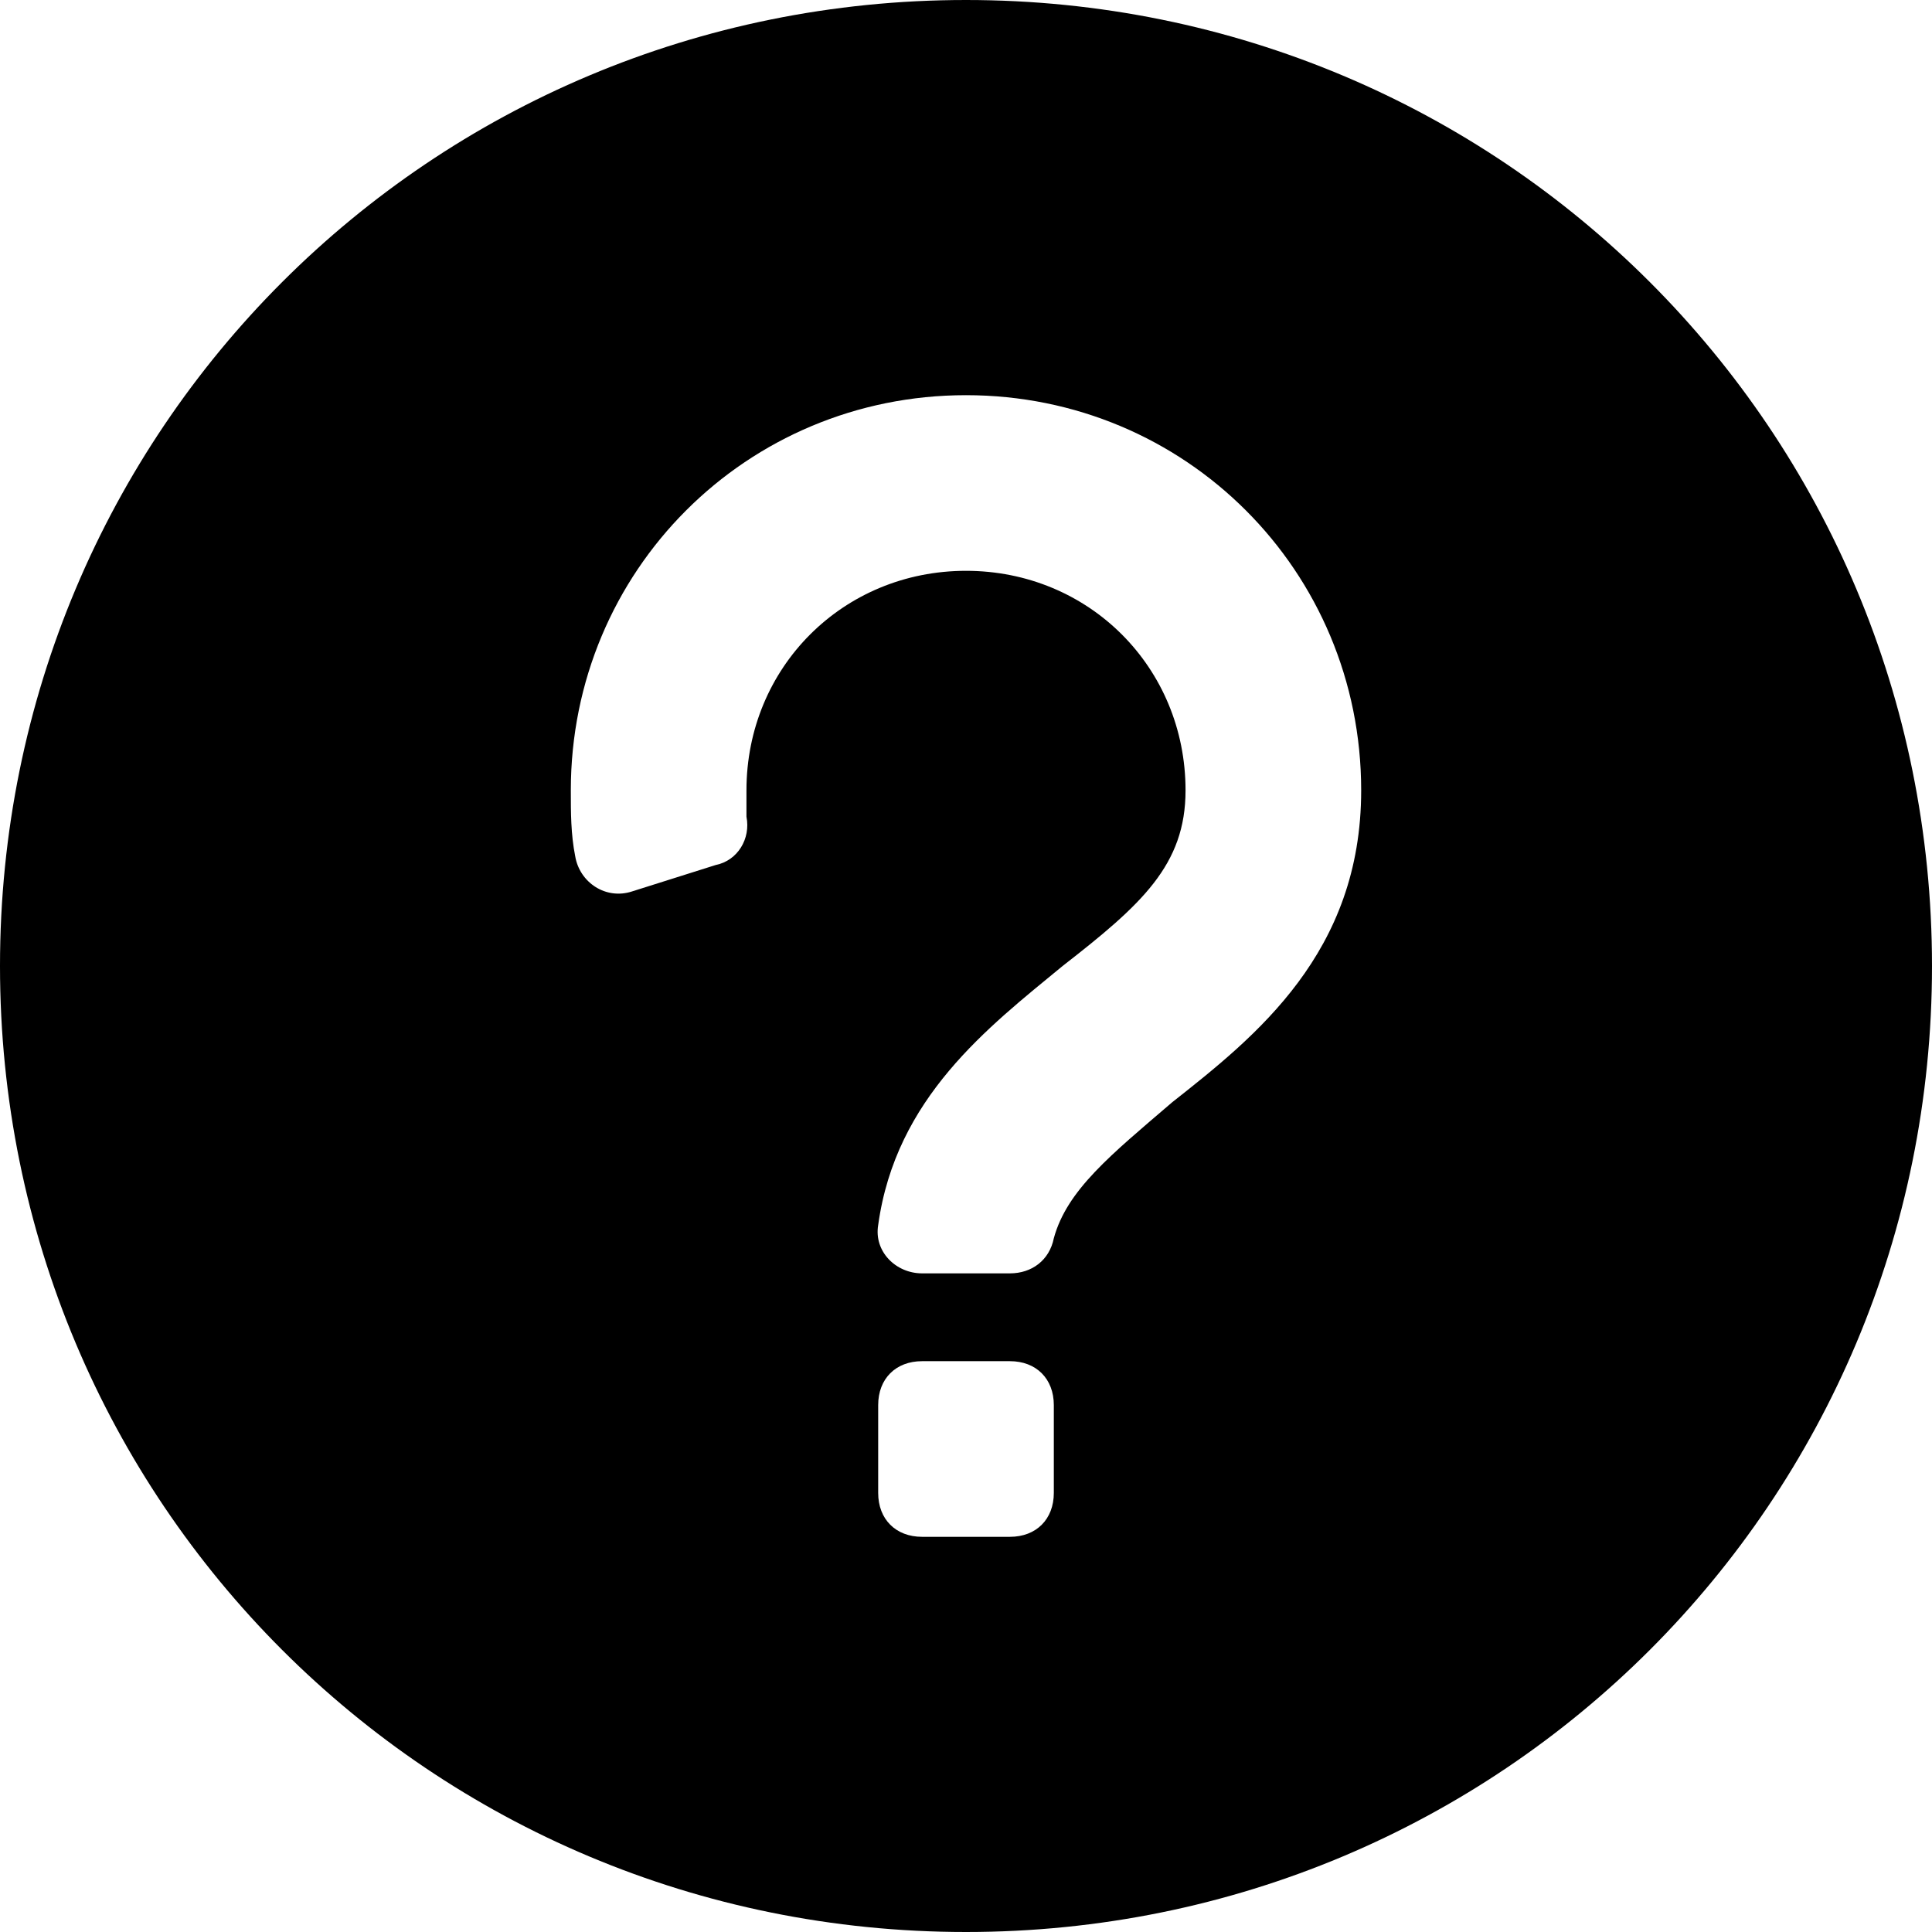
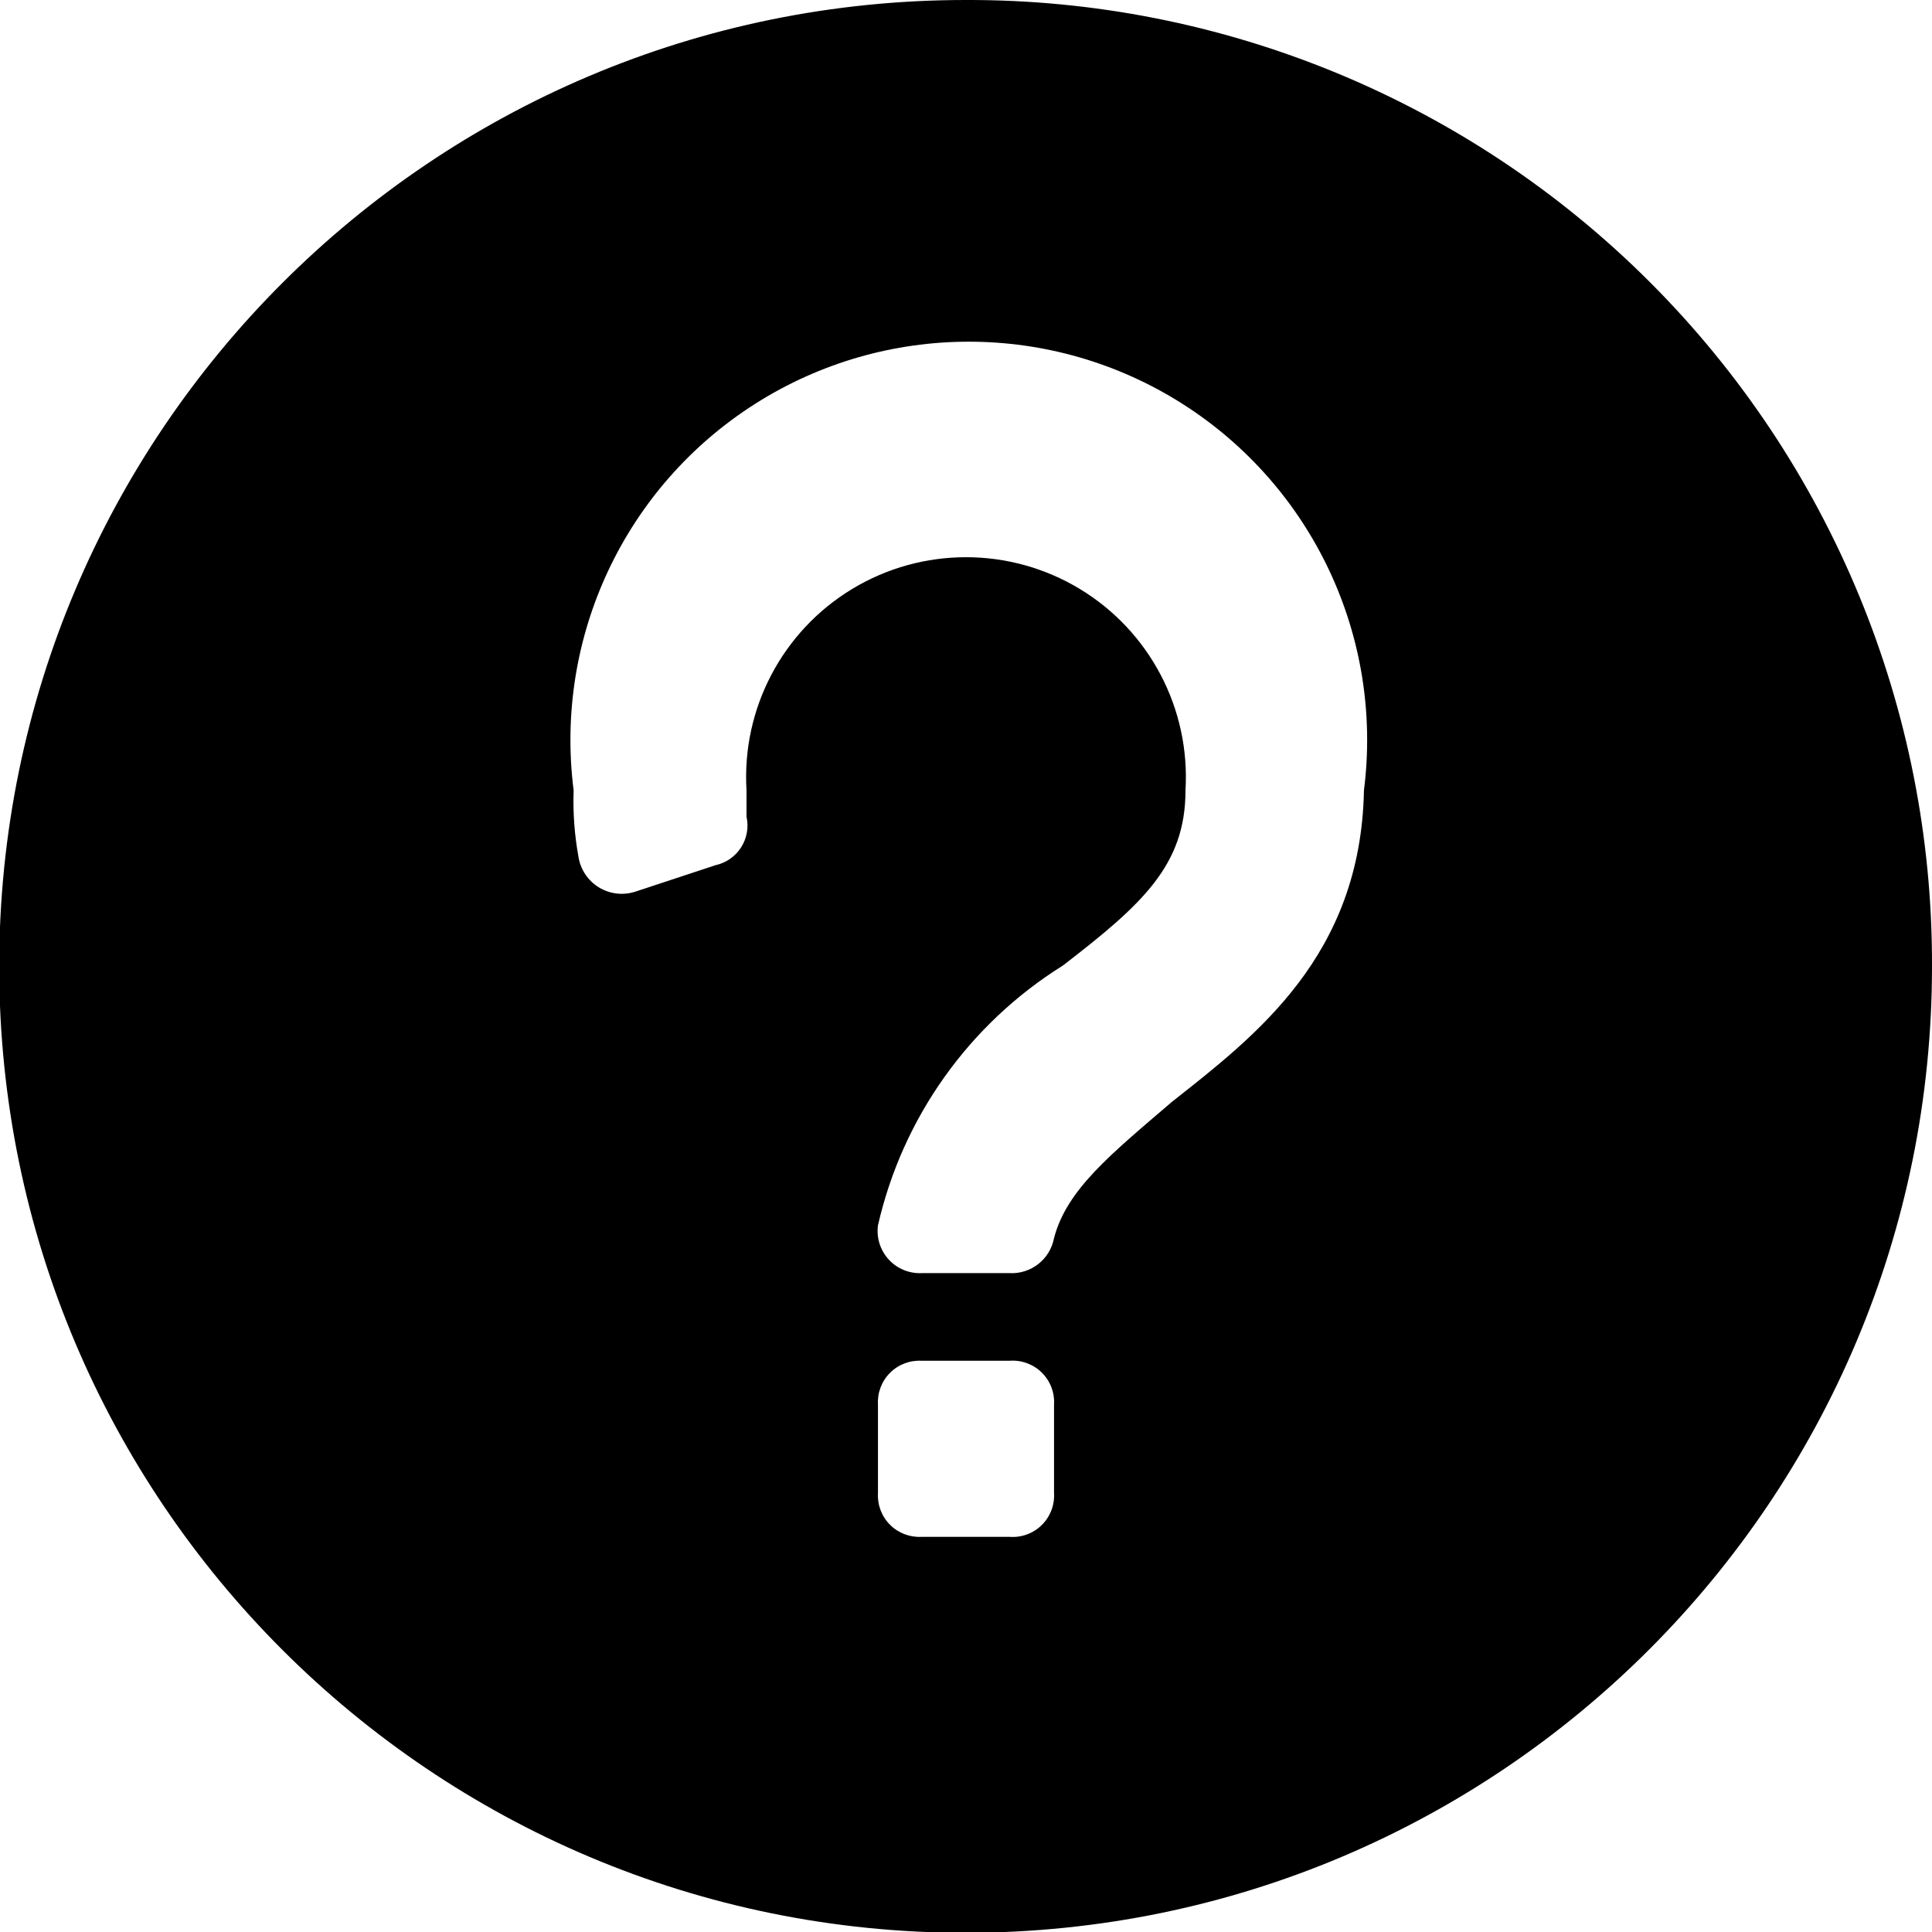
- <svg xmlns="http://www.w3.org/2000/svg" version="1.1" viewBox="0 0 44 44" enable-background="new 0 0 44 44">
-   <path d="m22,0c-12.2,0-22,9.8-22,22s9.8,22 22,22 22-9.8 22-22-9.8-22-22-22zm2,34c0,0.6-0.4,1-1,1h-2c-0.6,0-1-0.4-1-1v-2c0-0.6 0.4-1 1-1h2c0.6,0 1,0.4 1,1v2zm2.7-8.9c-1.4,1.2-2.4,2-2.7,3.1-0.1,0.5-0.5,0.8-1,0.8h-2c-0.6,0-1.1-0.5-1-1.1 0.4-2.9 2.5-4.5 4.2-5.9 1.8-1.4 2.8-2.3 2.8-4 0-2.8-2.2-5-5-5s-5,2.2-5,5c0,0.2 0,0.4 0,0.6 0.1,0.5-0.2,1-0.7,1.1l-1.9,.6c-0.6,0.2-1.2-0.2-1.3-0.8-0.1-0.5-0.1-1-0.1-1.5 0-5 4-9 9-9s9,4 9,9c0,3.7-2.4,5.6-4.3,7.1z" />
+ <svg xmlns="http://www.w3.org/2000/svg" id="Layer_1" data-name="Layer 1" viewBox="0 0 24.25 24.25">
+   <path d="M12.12,0A12.13,12.13,0,1,0,24.25,12.12,12.09,12.09,0,0,0,12.12,0Zm1.11,18.74a.52.52,0,0,1-.56.55h-1.1a.52.52,0,0,1-.55-.55V17.63a.52.52,0,0,1,.55-.55h1.1a.52.52,0,0,1,.56.55Zm1.48-4.91c-.77.66-1.32,1.1-1.48,1.71a.54.54,0,0,1-.56.44h-1.1a.53.53,0,0,1-.55-.6,5.21,5.21,0,0,1,2.32-3.26c1-.77,1.54-1.26,1.54-2.2a2.76,2.76,0,1,0-5.51,0v.33a.51.51,0,0,1-.39.61l-1,.33a.55.55,0,0,1-.72-.44,3.91,3.91,0,0,1-.06-.83,5,5,0,1,1,9.92,0C17.08,12,15.76,13,14.71,13.83Z" />
</svg>
